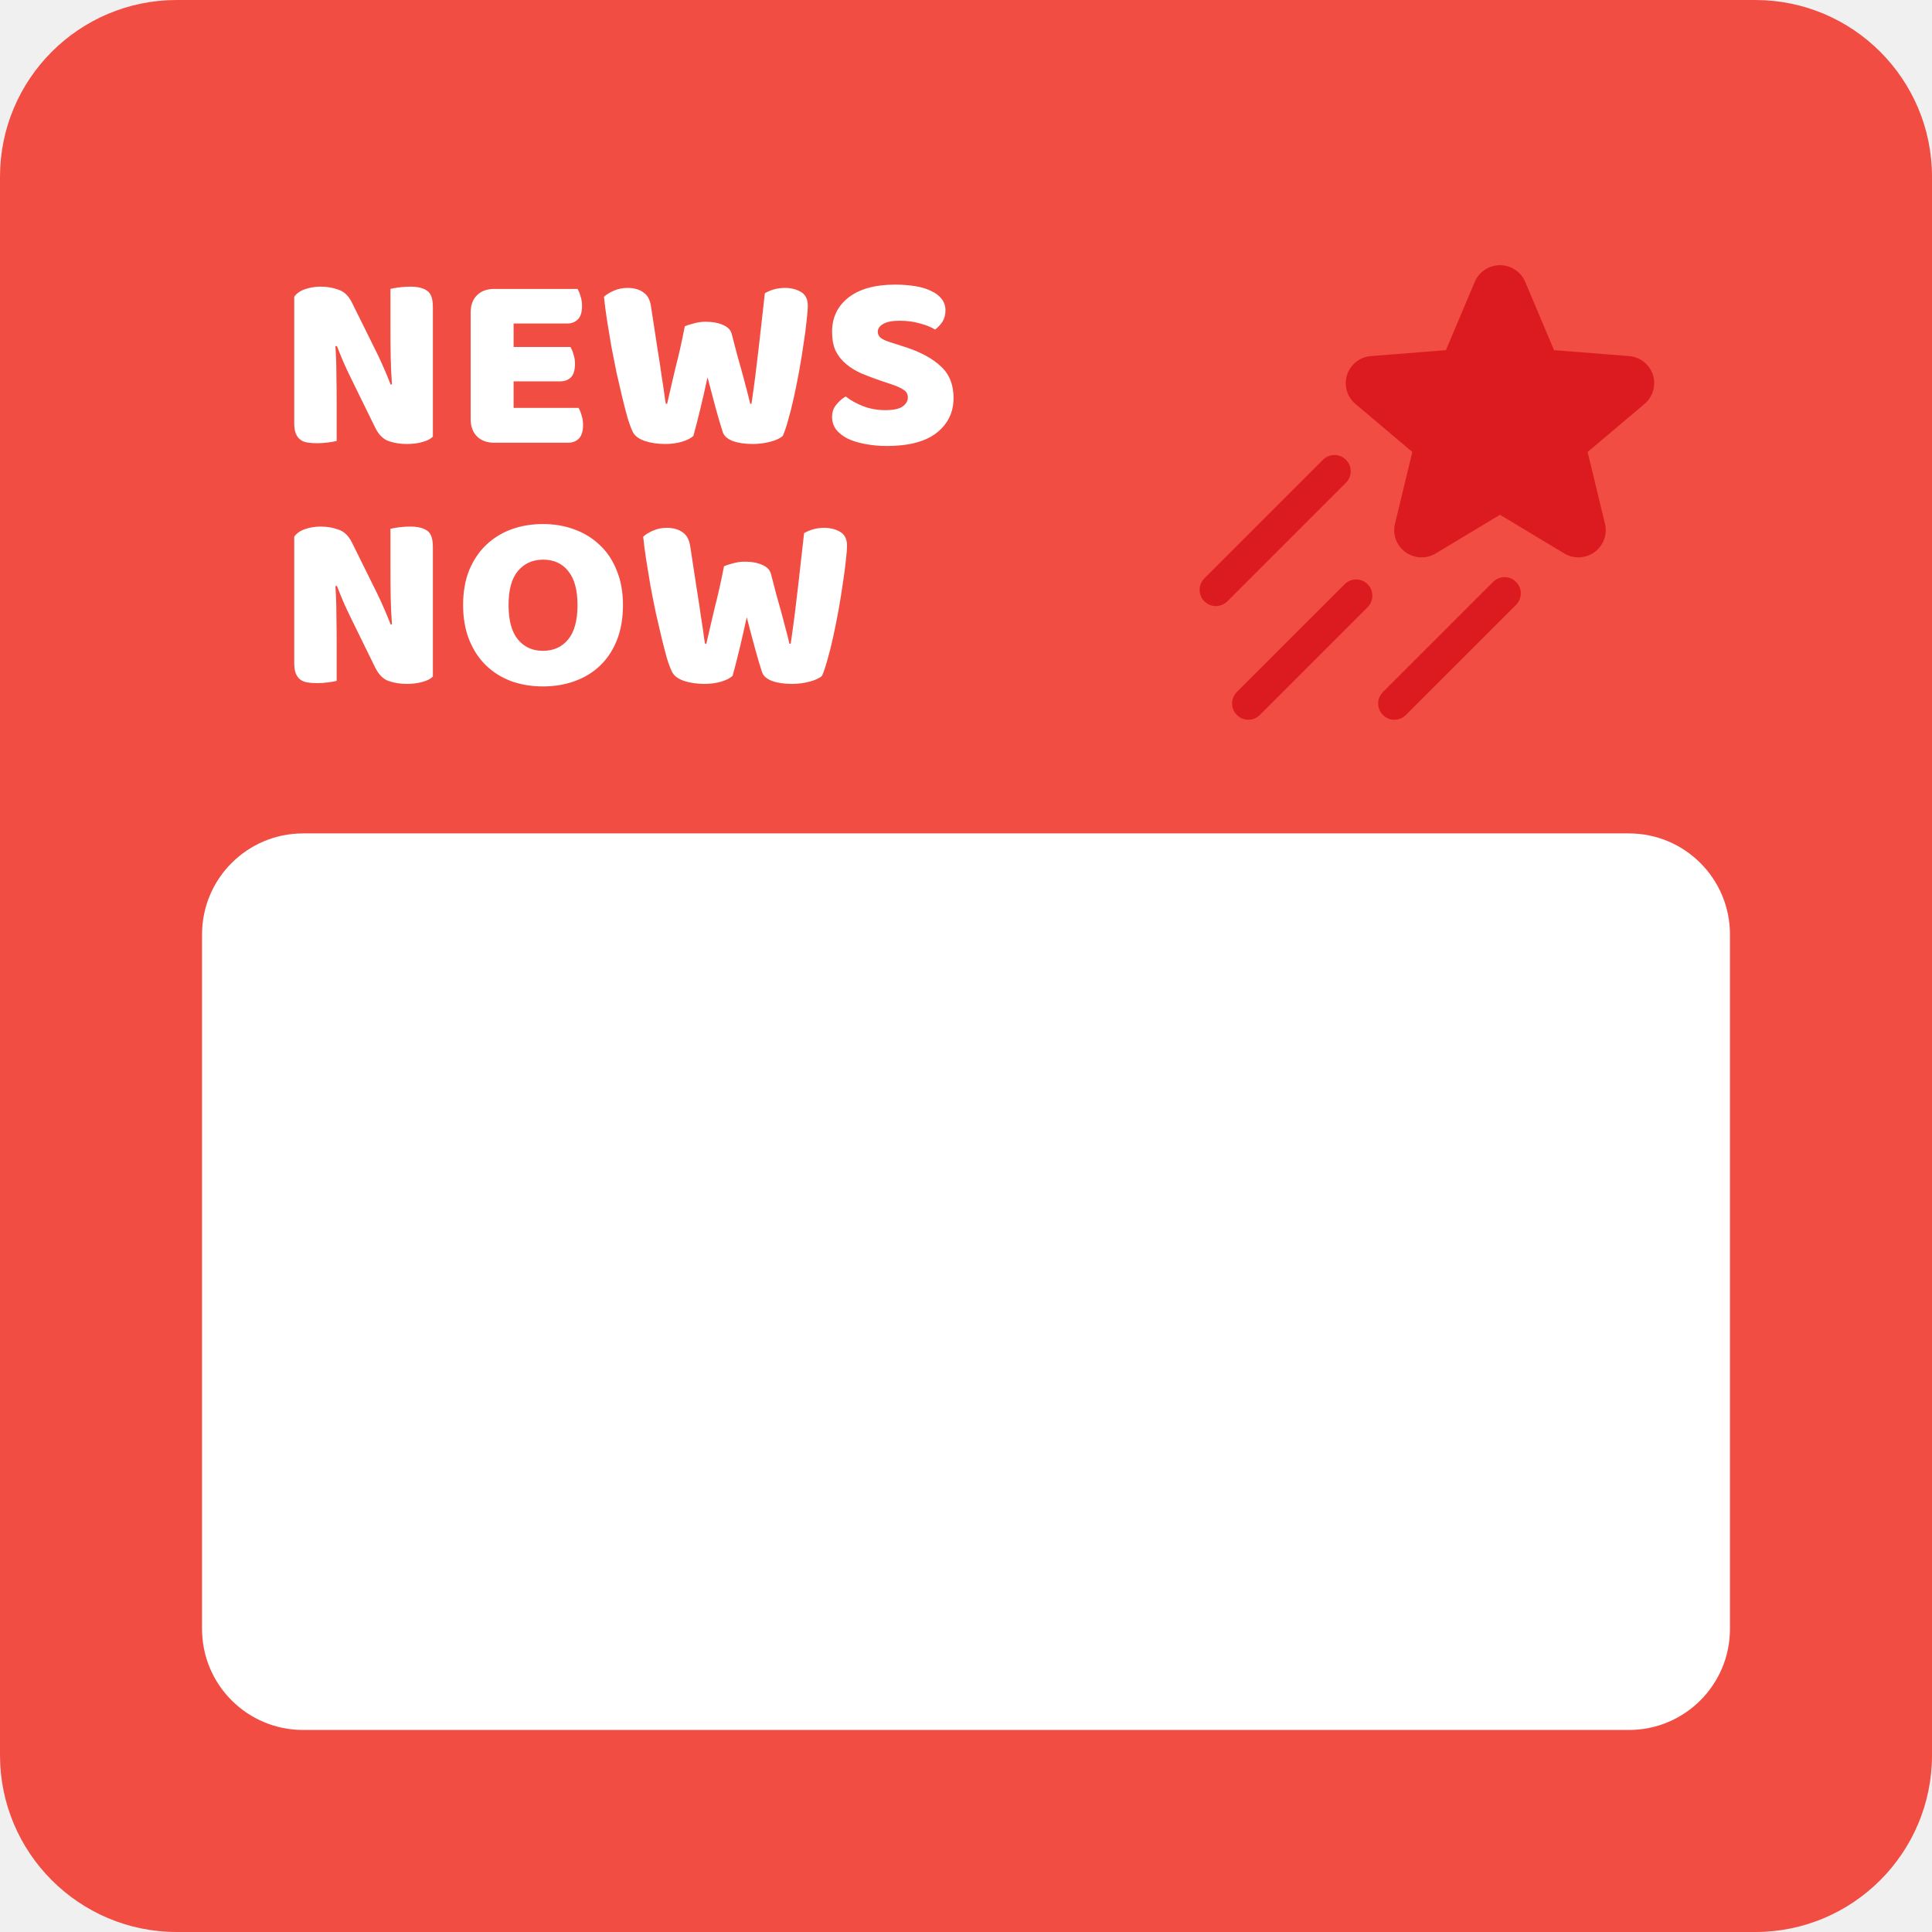
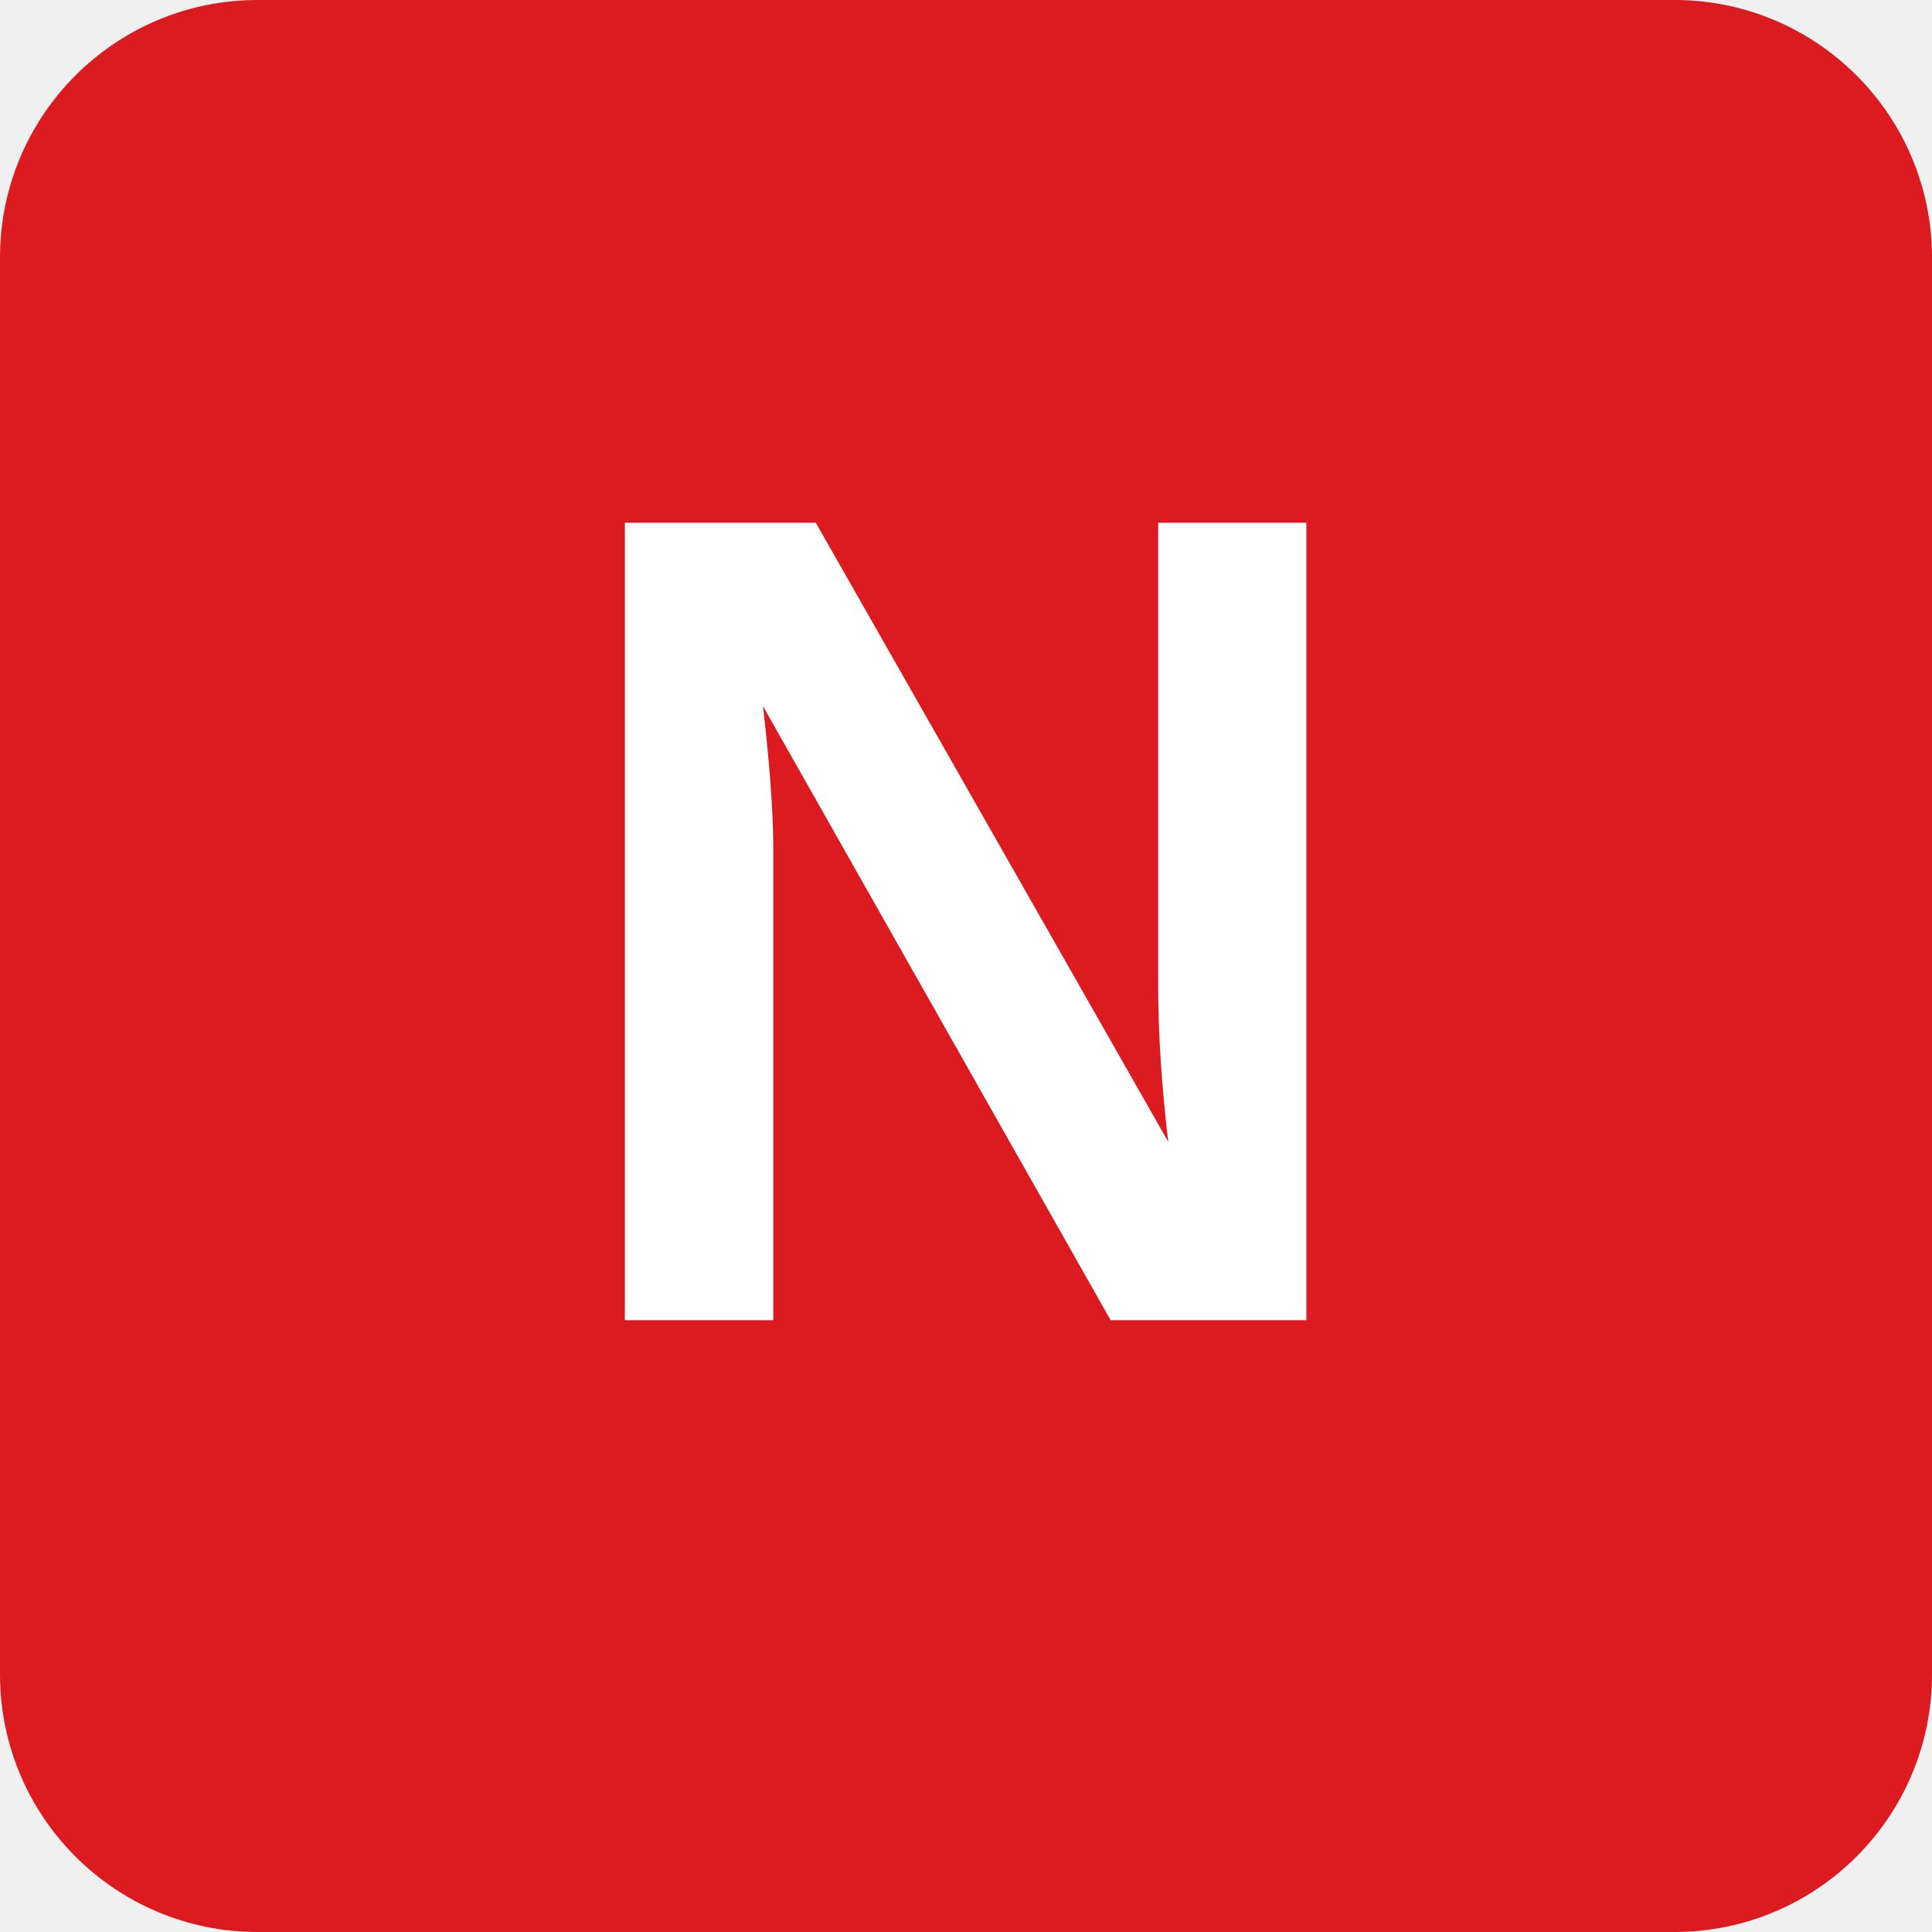
- <svg xmlns="http://www.w3.org/2000/svg" width="153" height="153" viewBox="0 0 153 153" fill="none">
-   <rect width="153" height="153" rx="14" fill="#F14D42" />
-   <path d="M34.28 34.58C34.093 34.767 33.82 34.907 33.46 35C33.113 35.107 32.693 35.16 32.2 35.16C31.707 35.16 31.24 35.087 30.8 34.94C30.36 34.793 30 34.44 29.72 33.88L27.74 29.84C27.54 29.427 27.36 29.04 27.2 28.68C27.04 28.307 26.867 27.88 26.68 27.4L26.56 27.42C26.613 28.14 26.64 28.873 26.64 29.62C26.653 30.367 26.66 31.1 26.66 31.82V34.92C26.513 34.96 26.287 35 25.98 35.04C25.687 35.08 25.393 35.1 25.1 35.1C24.807 35.1 24.547 35.08 24.32 35.04C24.093 35 23.907 34.92 23.76 34.8C23.613 34.68 23.5 34.52 23.42 34.32C23.34 34.107 23.3 33.833 23.3 33.5V23.5C23.487 23.233 23.773 23.033 24.16 22.9C24.547 22.767 24.96 22.7 25.4 22.7C25.893 22.7 26.36 22.78 26.8 22.94C27.253 23.087 27.613 23.433 27.88 23.98L29.88 28.02C30.08 28.433 30.26 28.827 30.42 29.2C30.58 29.56 30.753 29.98 30.94 30.46L31.04 30.44C30.987 29.72 30.953 29 30.94 28.28C30.927 27.56 30.92 26.84 30.92 26.12V22.88C31.067 22.84 31.287 22.8 31.58 22.76C31.887 22.72 32.187 22.7 32.48 22.7C33.067 22.7 33.513 22.807 33.82 23.02C34.127 23.22 34.28 23.647 34.28 24.3V34.58ZM37.274 24.74C37.274 24.167 37.441 23.713 37.774 23.38C38.108 23.047 38.561 22.88 39.134 22.88H45.734C45.828 23.027 45.908 23.22 45.974 23.46C46.054 23.7 46.094 23.953 46.094 24.22C46.094 24.727 45.981 25.087 45.754 25.3C45.541 25.513 45.254 25.62 44.894 25.62H40.674V27.48H45.174C45.268 27.627 45.348 27.82 45.414 28.06C45.494 28.287 45.534 28.533 45.534 28.8C45.534 29.307 45.428 29.667 45.214 29.88C45.001 30.093 44.714 30.2 44.354 30.2H40.674V32.3H45.814C45.908 32.447 45.988 32.64 46.054 32.88C46.134 33.12 46.174 33.373 46.174 33.64C46.174 34.147 46.061 34.513 45.834 34.74C45.621 34.953 45.334 35.06 44.974 35.06H39.134C38.561 35.06 38.108 34.893 37.774 34.56C37.441 34.227 37.274 33.773 37.274 33.2V24.74ZM54.231 25.84C54.378 25.773 54.605 25.7 54.911 25.62C55.231 25.527 55.551 25.48 55.871 25.48C56.431 25.48 56.898 25.567 57.271 25.74C57.645 25.9 57.871 26.14 57.951 26.46C58.098 27.007 58.231 27.52 58.351 28C58.485 28.467 58.611 28.92 58.731 29.36C58.851 29.787 58.965 30.213 59.071 30.64C59.191 31.067 59.305 31.513 59.411 31.98H59.511C59.631 31.167 59.738 30.393 59.831 29.66C59.925 28.913 60.011 28.187 60.091 27.48C60.171 26.76 60.251 26.053 60.331 25.36C60.411 24.653 60.491 23.94 60.571 23.22C61.065 22.94 61.591 22.8 62.151 22.8C62.645 22.8 63.071 22.907 63.431 23.12C63.791 23.333 63.971 23.693 63.971 24.2C63.971 24.493 63.938 24.913 63.871 25.46C63.818 25.993 63.738 26.593 63.631 27.26C63.538 27.927 63.425 28.627 63.291 29.36C63.158 30.093 63.018 30.793 62.871 31.46C62.725 32.127 62.571 32.733 62.411 33.28C62.265 33.813 62.125 34.227 61.991 34.52C61.791 34.707 61.465 34.86 61.011 34.98C60.558 35.1 60.091 35.16 59.611 35.16C58.985 35.16 58.451 35.08 58.011 34.92C57.585 34.747 57.325 34.507 57.231 34.2C57.058 33.667 56.871 33.033 56.671 32.3C56.471 31.567 56.258 30.76 56.031 29.88C55.845 30.747 55.651 31.593 55.451 32.42C55.251 33.247 55.071 33.947 54.911 34.52C54.711 34.707 54.411 34.86 54.011 34.98C53.611 35.1 53.171 35.16 52.691 35.16C52.091 35.16 51.545 35.08 51.051 34.92C50.571 34.747 50.258 34.507 50.111 34.2C49.991 33.96 49.858 33.607 49.711 33.14C49.578 32.66 49.438 32.12 49.291 31.52C49.145 30.907 48.991 30.247 48.831 29.54C48.685 28.833 48.545 28.127 48.411 27.42C48.291 26.713 48.178 26.027 48.071 25.36C47.965 24.68 47.885 24.06 47.831 23.5C48.018 23.327 48.278 23.167 48.611 23.02C48.945 22.873 49.305 22.8 49.691 22.8C50.198 22.8 50.611 22.913 50.931 23.14C51.265 23.353 51.471 23.72 51.551 24.24C51.765 25.6 51.938 26.733 52.071 27.64C52.218 28.547 52.331 29.293 52.411 29.88C52.505 30.453 52.571 30.9 52.611 31.22C52.651 31.54 52.691 31.793 52.731 31.98H52.831C52.951 31.447 53.065 30.953 53.171 30.5C53.278 30.047 53.385 29.593 53.491 29.14C53.611 28.673 53.731 28.18 53.851 27.66C53.971 27.127 54.098 26.52 54.231 25.84ZM69.835 30.18C69.248 29.98 68.715 29.78 68.234 29.58C67.754 29.367 67.341 29.113 66.995 28.82C66.648 28.527 66.374 28.18 66.174 27.78C65.988 27.367 65.894 26.867 65.894 26.28C65.894 25.147 66.328 24.24 67.195 23.56C68.075 22.88 69.301 22.54 70.874 22.54C71.448 22.54 71.981 22.58 72.475 22.66C72.968 22.74 73.388 22.867 73.734 23.04C74.094 23.2 74.374 23.413 74.575 23.68C74.775 23.933 74.874 24.233 74.874 24.58C74.874 24.927 74.794 25.227 74.635 25.48C74.475 25.72 74.281 25.927 74.055 26.1C73.761 25.913 73.368 25.753 72.874 25.62C72.381 25.473 71.841 25.4 71.254 25.4C70.654 25.4 70.215 25.487 69.934 25.66C69.654 25.82 69.514 26.027 69.514 26.28C69.514 26.48 69.601 26.647 69.775 26.78C69.948 26.9 70.208 27.013 70.555 27.12L71.615 27.46C72.868 27.86 73.828 28.373 74.495 29C75.174 29.613 75.514 30.453 75.514 31.52C75.514 32.653 75.068 33.573 74.174 34.28C73.281 34.973 71.968 35.32 70.234 35.32C69.621 35.32 69.048 35.267 68.514 35.16C67.995 35.067 67.534 34.927 67.135 34.74C66.748 34.54 66.441 34.3 66.215 34.02C66.001 33.727 65.894 33.393 65.894 33.02C65.894 32.633 66.008 32.307 66.234 32.04C66.461 31.76 66.708 31.547 66.975 31.4C67.348 31.693 67.801 31.947 68.335 32.16C68.881 32.373 69.475 32.48 70.115 32.48C70.768 32.48 71.228 32.38 71.495 32.18C71.761 31.98 71.894 31.747 71.894 31.48C71.894 31.213 71.788 31.013 71.575 30.88C71.361 30.733 71.061 30.593 70.674 30.46L69.835 30.18ZM34.28 53.58C34.093 53.767 33.82 53.907 33.46 54C33.113 54.107 32.693 54.16 32.2 54.16C31.707 54.16 31.24 54.087 30.8 53.94C30.36 53.793 30 53.44 29.72 52.88L27.74 48.84C27.54 48.427 27.36 48.04 27.2 47.68C27.04 47.307 26.867 46.88 26.68 46.4L26.56 46.42C26.613 47.14 26.64 47.873 26.64 48.62C26.653 49.367 26.66 50.1 26.66 50.82V53.92C26.513 53.96 26.287 54 25.98 54.04C25.687 54.08 25.393 54.1 25.1 54.1C24.807 54.1 24.547 54.08 24.32 54.04C24.093 54 23.907 53.92 23.76 53.8C23.613 53.68 23.5 53.52 23.42 53.32C23.34 53.107 23.3 52.833 23.3 52.5V42.5C23.487 42.233 23.773 42.033 24.16 41.9C24.547 41.767 24.96 41.7 25.4 41.7C25.893 41.7 26.36 41.78 26.8 41.94C27.253 42.087 27.613 42.433 27.88 42.98L29.88 47.02C30.08 47.433 30.26 47.827 30.42 48.2C30.58 48.56 30.753 48.98 30.94 49.46L31.04 49.44C30.987 48.72 30.953 48 30.94 47.28C30.927 46.56 30.92 45.84 30.92 45.12V41.88C31.067 41.84 31.287 41.8 31.58 41.76C31.887 41.72 32.187 41.7 32.48 41.7C33.067 41.7 33.513 41.807 33.82 42.02C34.127 42.22 34.28 42.647 34.28 43.3V53.58ZM36.674 47.92C36.674 46.88 36.834 45.96 37.154 45.16C37.488 44.36 37.934 43.693 38.494 43.16C39.068 42.613 39.734 42.2 40.494 41.92C41.268 41.64 42.101 41.5 42.994 41.5C43.888 41.5 44.714 41.64 45.474 41.92C46.248 42.2 46.921 42.613 47.494 43.16C48.068 43.693 48.514 44.36 48.834 45.16C49.168 45.96 49.334 46.88 49.334 47.92C49.334 48.96 49.174 49.887 48.854 50.7C48.534 51.5 48.088 52.173 47.514 52.72C46.954 53.253 46.288 53.66 45.514 53.94C44.741 54.22 43.901 54.36 42.994 54.36C42.088 54.36 41.248 54.22 40.474 53.94C39.701 53.647 39.034 53.227 38.474 52.68C37.914 52.133 37.474 51.46 37.154 50.66C36.834 49.86 36.674 48.947 36.674 47.92ZM40.274 47.92C40.274 49.133 40.521 50.04 41.014 50.64C41.508 51.24 42.168 51.54 42.994 51.54C43.834 51.54 44.501 51.24 44.994 50.64C45.488 50.04 45.734 49.133 45.734 47.92C45.734 46.72 45.488 45.82 44.994 45.22C44.514 44.62 43.854 44.32 43.014 44.32C42.188 44.32 41.521 44.62 41.014 45.22C40.521 45.807 40.274 46.707 40.274 47.92ZM57.337 44.84C57.483 44.773 57.71 44.7 58.017 44.62C58.337 44.527 58.657 44.48 58.977 44.48C59.537 44.48 60.003 44.567 60.377 44.74C60.75 44.9 60.977 45.14 61.057 45.46C61.203 46.007 61.337 46.52 61.457 47C61.59 47.467 61.717 47.92 61.837 48.36C61.957 48.787 62.07 49.213 62.177 49.64C62.297 50.067 62.41 50.513 62.517 50.98H62.617C62.737 50.167 62.843 49.393 62.937 48.66C63.03 47.913 63.117 47.187 63.197 46.48C63.277 45.76 63.357 45.053 63.437 44.36C63.517 43.653 63.597 42.94 63.677 42.22C64.17 41.94 64.697 41.8 65.257 41.8C65.75 41.8 66.177 41.907 66.537 42.12C66.897 42.333 67.077 42.693 67.077 43.2C67.077 43.493 67.043 43.913 66.977 44.46C66.923 44.993 66.843 45.593 66.737 46.26C66.643 46.927 66.53 47.627 66.397 48.36C66.263 49.093 66.123 49.793 65.977 50.46C65.83 51.127 65.677 51.733 65.517 52.28C65.37 52.813 65.23 53.227 65.097 53.52C64.897 53.707 64.57 53.86 64.117 53.98C63.663 54.1 63.197 54.16 62.717 54.16C62.09 54.16 61.557 54.08 61.117 53.92C60.69 53.747 60.43 53.507 60.337 53.2C60.163 52.667 59.977 52.033 59.777 51.3C59.577 50.567 59.363 49.76 59.137 48.88C58.95 49.747 58.757 50.593 58.557 51.42C58.357 52.247 58.177 52.947 58.017 53.52C57.817 53.707 57.517 53.86 57.117 53.98C56.717 54.1 56.277 54.16 55.797 54.16C55.197 54.16 54.65 54.08 54.157 53.92C53.677 53.747 53.363 53.507 53.217 53.2C53.097 52.96 52.963 52.607 52.817 52.14C52.683 51.66 52.543 51.12 52.397 50.52C52.25 49.907 52.097 49.247 51.937 48.54C51.79 47.833 51.65 47.127 51.517 46.42C51.397 45.713 51.283 45.027 51.177 44.36C51.07 43.68 50.99 43.06 50.937 42.5C51.123 42.327 51.383 42.167 51.717 42.02C52.05 41.873 52.41 41.8 52.797 41.8C53.303 41.8 53.717 41.913 54.037 42.14C54.37 42.353 54.577 42.72 54.657 43.24C54.87 44.6 55.043 45.733 55.177 46.64C55.323 47.547 55.437 48.293 55.517 48.88C55.61 49.453 55.677 49.9 55.717 50.22C55.757 50.54 55.797 50.793 55.837 50.98H55.937C56.057 50.447 56.17 49.953 56.277 49.5C56.383 49.047 56.49 48.593 56.597 48.14C56.717 47.673 56.837 47.18 56.957 46.66C57.077 46.127 57.203 45.52 57.337 44.84Z" fill="white" />
-   <path d="M130.237 31.988L125.727 35.794L127.103 41.481C127.203 41.892 127.178 42.324 127.033 42.722C126.887 43.12 126.627 43.466 126.285 43.716C125.939 43.97 125.525 44.116 125.096 44.136C124.667 44.156 124.242 44.048 123.874 43.827L118.787 40.766L113.701 43.828C113.333 44.05 112.908 44.158 112.478 44.139C112.049 44.119 111.636 43.972 111.29 43.718C110.947 43.468 110.686 43.122 110.54 42.724C110.395 42.326 110.37 41.894 110.47 41.482L111.846 35.795L107.338 31.988C107.011 31.712 106.774 31.345 106.657 30.934C106.54 30.523 106.548 30.087 106.68 29.68C106.812 29.273 107.062 28.916 107.399 28.652C107.735 28.388 108.142 28.23 108.569 28.199L114.506 27.73L116.79 22.32C116.956 21.929 117.235 21.595 117.59 21.36C117.945 21.125 118.362 21 118.787 21C119.213 21 119.63 21.125 119.985 21.36C120.34 21.595 120.618 21.929 120.785 22.32L123.069 27.73L129.006 28.199C129.432 28.23 129.84 28.388 130.176 28.652C130.512 28.916 130.763 29.273 130.895 29.68C131.027 30.087 131.035 30.523 130.918 30.934C130.801 31.345 130.564 31.712 130.237 31.988ZM106.59 36.409C106.471 36.289 106.329 36.195 106.173 36.13C106.017 36.065 105.85 36.032 105.681 36.032C105.512 36.032 105.344 36.065 105.188 36.13C105.032 36.195 104.89 36.289 104.771 36.409L95.377 45.802C95.135 46.043 95 46.37 95 46.711C95 47.053 95.135 47.38 95.377 47.621C95.618 47.862 95.945 47.998 96.287 47.998C96.628 47.998 96.955 47.862 97.196 47.621L106.59 38.228C106.71 38.109 106.805 37.967 106.869 37.811C106.934 37.655 106.967 37.487 106.967 37.319C106.967 37.15 106.934 36.982 106.869 36.826C106.805 36.67 106.71 36.528 106.59 36.409ZM106.51 46.242L97.948 54.801C97.707 55.042 97.572 55.369 97.572 55.711C97.572 56.052 97.707 56.379 97.948 56.62C98.19 56.861 98.517 56.997 98.858 56.997C99.199 56.997 99.526 56.861 99.768 56.62L108.328 48.06C108.559 47.817 108.686 47.493 108.681 47.158C108.677 46.822 108.542 46.502 108.305 46.265C108.068 46.028 107.747 45.893 107.412 45.889C107.077 45.884 106.753 46.011 106.51 46.242ZM118.243 46.081L109.517 54.804C109.276 55.045 109.14 55.373 109.14 55.714C109.14 56.055 109.276 56.382 109.517 56.623C109.758 56.864 110.086 57 110.427 57C110.768 57 111.095 56.864 111.336 56.623L120.06 47.901C120.302 47.66 120.437 47.333 120.437 46.992C120.438 46.651 120.302 46.323 120.061 46.082C119.82 45.841 119.493 45.705 119.152 45.705C118.811 45.705 118.484 45.84 118.243 46.081Z" fill="#DC1B21" />
-   <rect x="16" y="66" width="121" height="71" rx="8" fill="white" />
+ <svg xmlns="http://www.w3.org/2000/svg" width="120" height="120" viewBox="0 0 120 120" fill="none">
+   <rect width="120" height="120" rx="16" fill="#dc1b21" />
+   <text x="60" y="82" text-anchor="middle" fill="white" font-family="'Baloo 2',Arial,sans-serif" font-size="72" font-weight="bold">N</text>
</svg>
